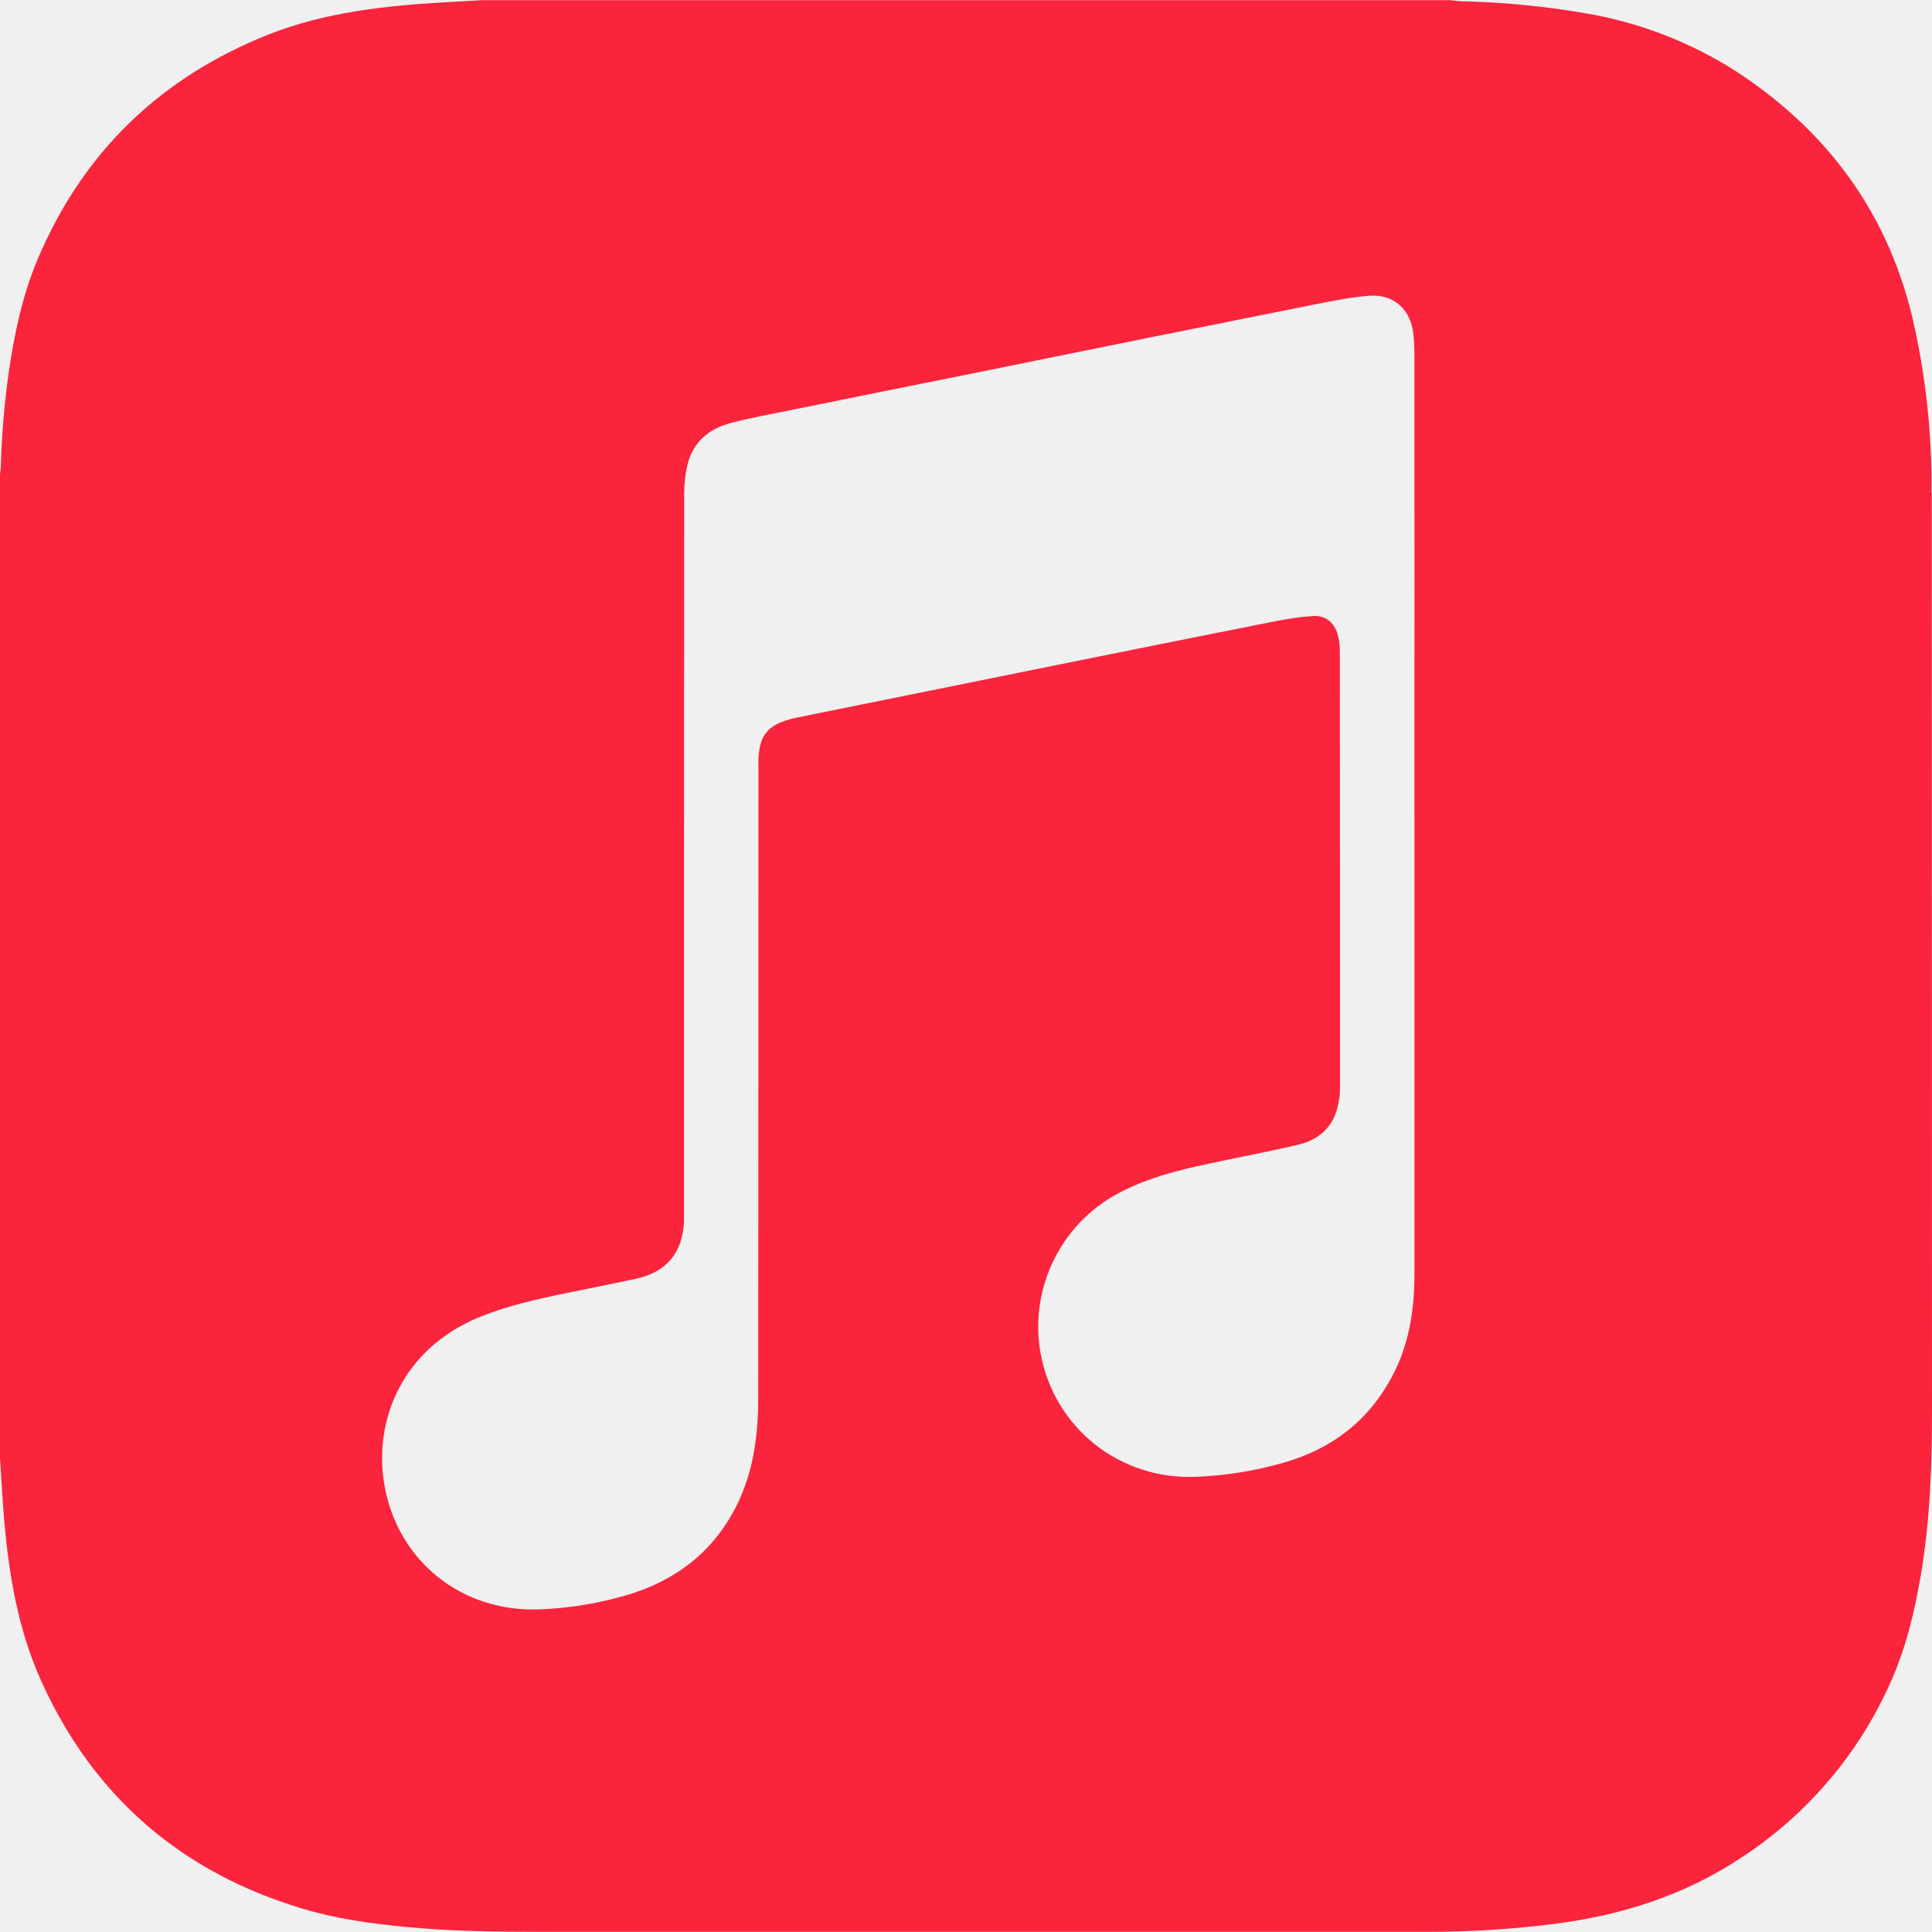
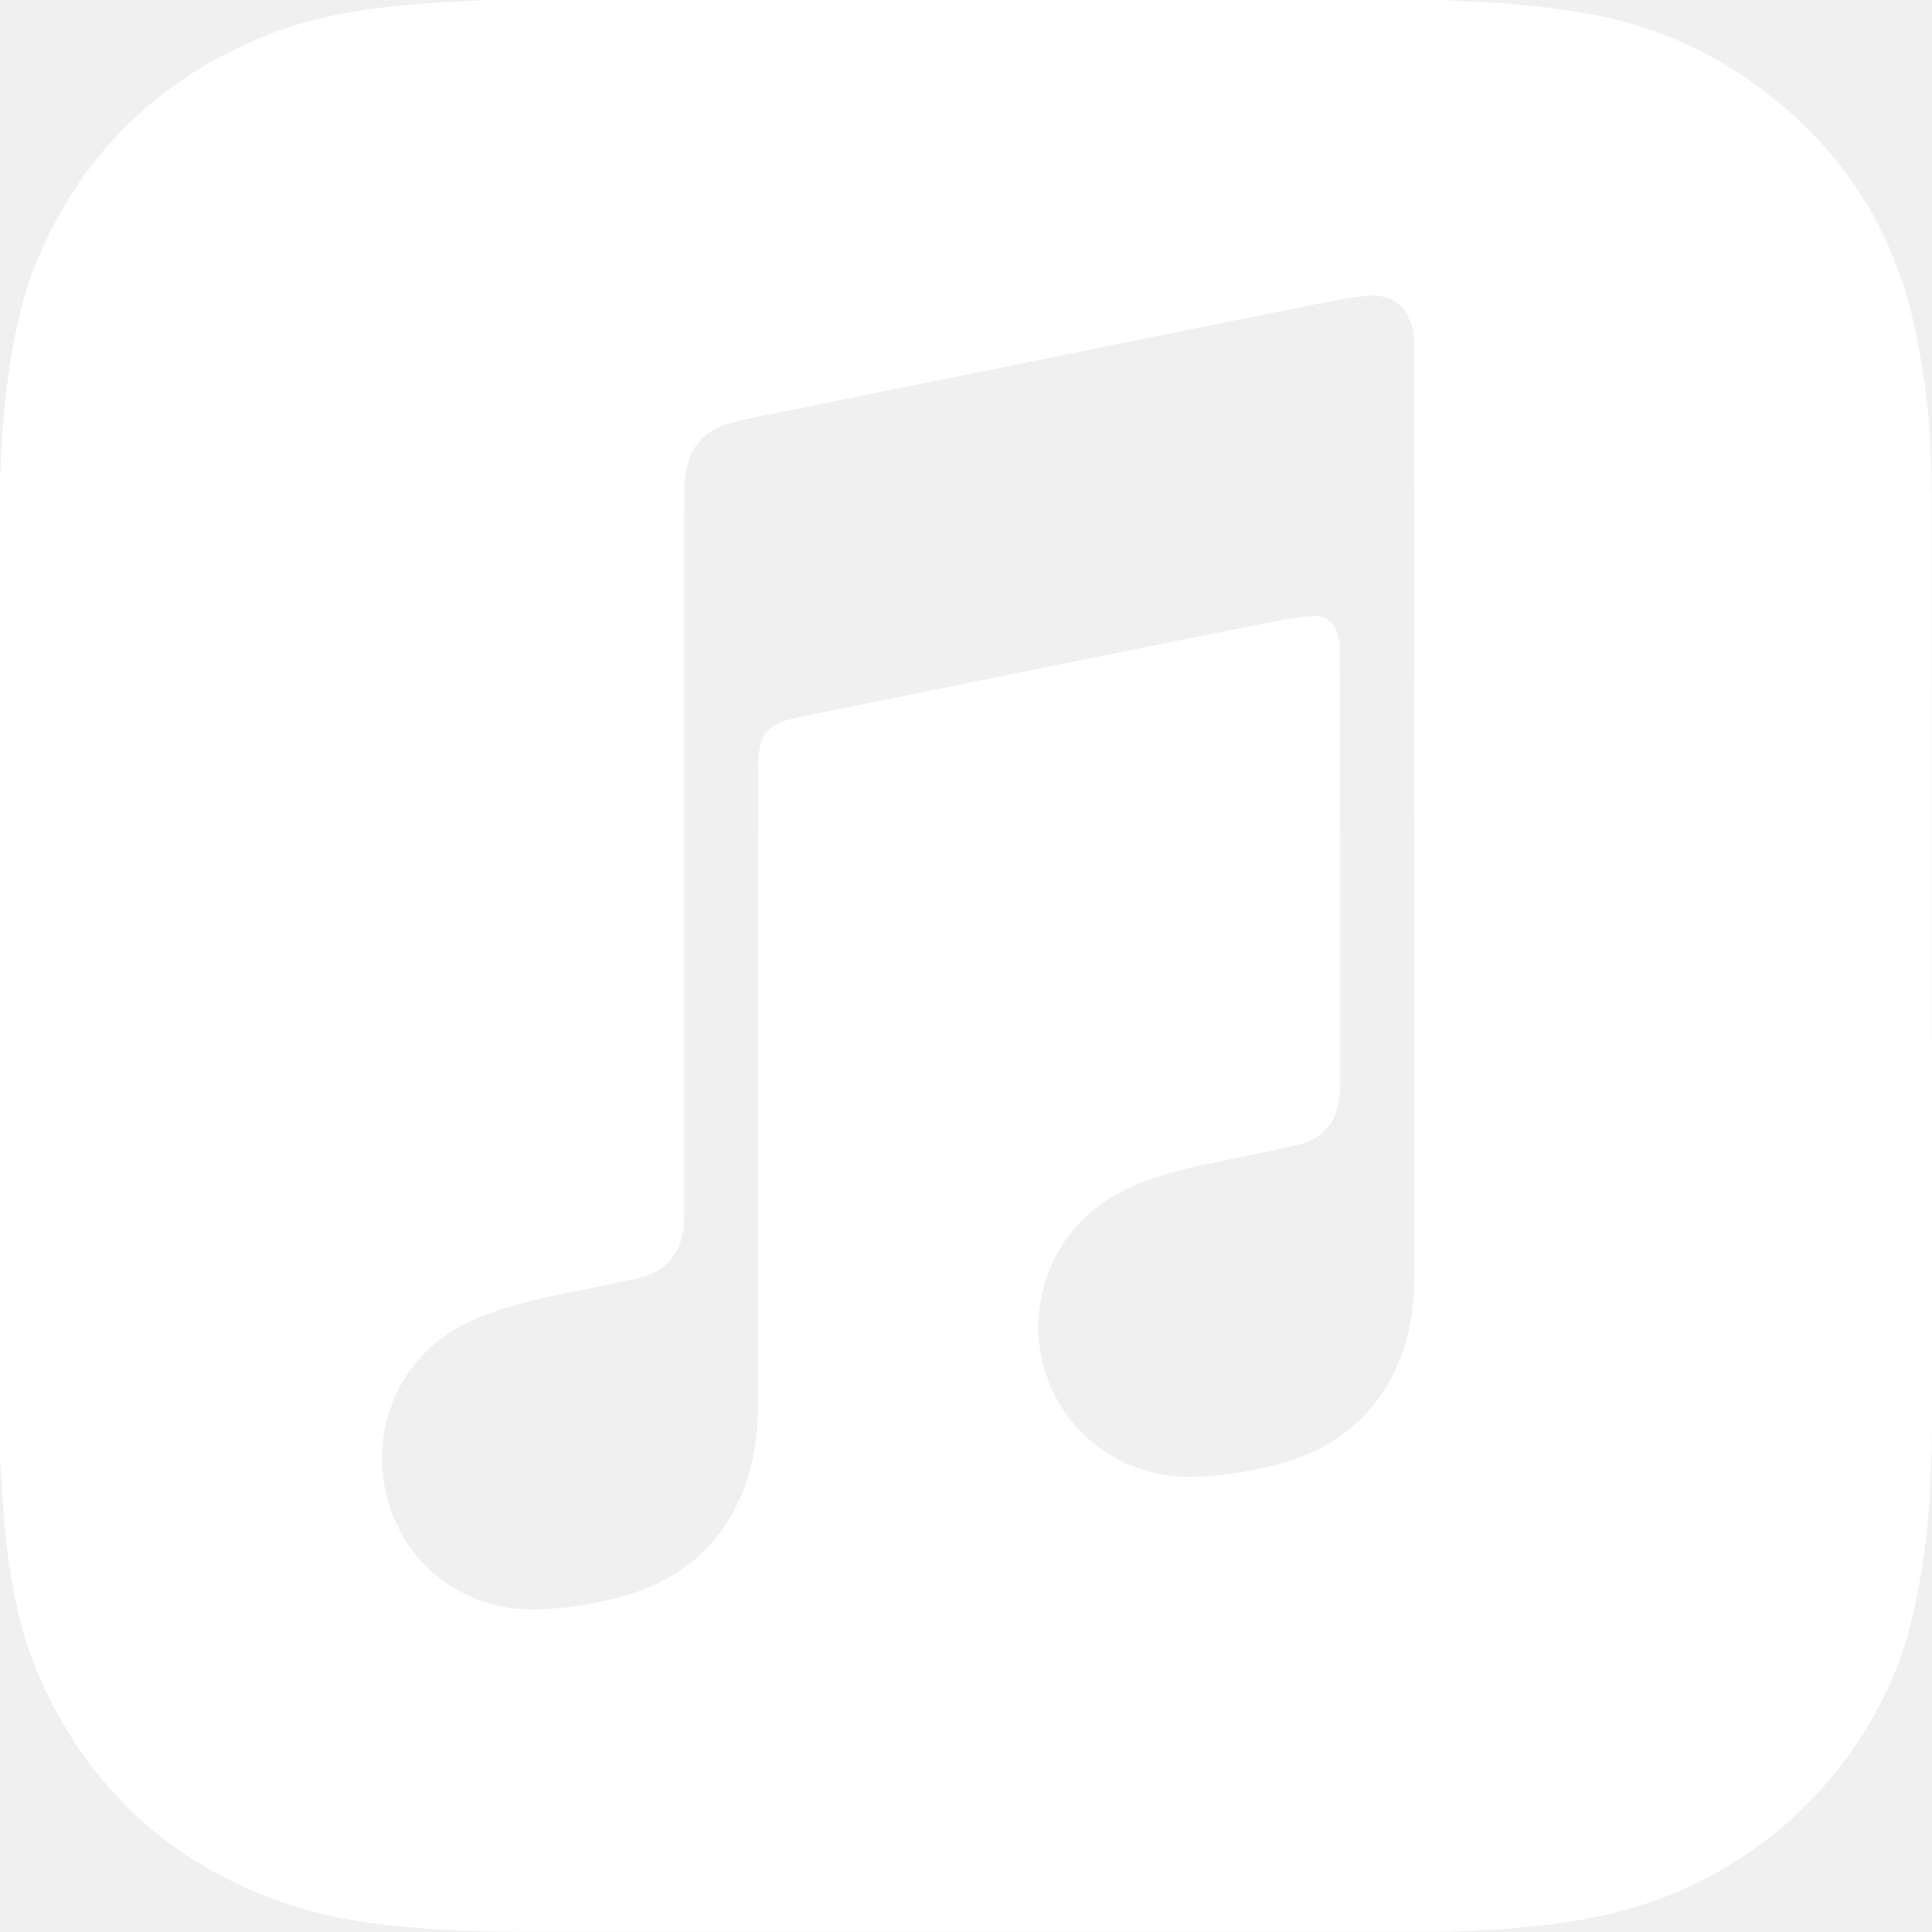
- <svg xmlns="http://www.w3.org/2000/svg" fill="#FA243C" role="img" viewBox="0 0 24 24">
+ <svg xmlns="http://www.w3.org/2000/svg" fill="#FFFFFF" role="img" viewBox="0 0 24 24">
  <path d="M23.994 6.124a9.23 9.23 0 00-.24-2.19c-.317-1.31-1.062-2.31-2.18-3.043a5.022 5.022 0 00-1.877-.726 10.496 10.496 0 00-1.564-.15c-.04-.003-.083-.01-.124-.013H5.986c-.152.01-.303.017-.455.026-.747.043-1.49.123-2.193.4-1.336.53-2.3 1.452-2.865 2.78-.192.448-.292.925-.363 1.408-.056.392-.088.785-.1 1.18 0 .032-.007.062-.01.093v12.223c.01.14.017.283.027.424.05.815.154 1.624.497 2.373.65 1.42 1.738 2.353 3.234 2.801.42.127.856.187 1.293.228.555.053 1.11.06 1.667.06h11.03a12.5 12.5 0 001.57-.1c.822-.106 1.596-.35 2.295-.81a5.046 5.046 0 001.88-2.207c.186-.42.293-.87.37-1.324.113-.675.138-1.358.137-2.04-.002-3.8 0-7.595-.003-11.393zm-6.423 3.99v5.712c0 .417-.058.827-.244 1.206-.29.59-.76.962-1.388 1.14-.35.1-.706.157-1.07.173-.95.045-1.773-.6-1.943-1.536a1.88 1.88 0 011.038-2.022c.323-.16.67-.25 1.018-.324.378-.082.758-.153 1.134-.24.274-.063.457-.23.51-.516a.904.904 0 00.02-.193c0-1.815 0-3.63-.002-5.443a.725.725 0 00-.026-.185c-.04-.15-.15-.243-.304-.234-.16.01-.318.035-.475.066-.76.15-1.52.303-2.28.456l-2.325.47-1.374.278c-.016.003-.032.01-.048.013-.277.077-.377.203-.39.49-.002.042 0 .086 0 .13-.002 2.602 0 5.204-.003 7.805 0 .42-.047.836-.215 1.227-.278.64-.77 1.04-1.434 1.233-.35.1-.71.16-1.075.172-.96.036-1.755-.6-1.92-1.544-.14-.812.23-1.685 1.154-2.075.357-.15.73-.232 1.108-.31.287-.06.575-.116.86-.177.383-.083.583-.323.6-.714v-.15c0-2.96 0-5.922.002-8.882 0-.123.013-.25.042-.37.07-.285.273-.448.546-.518.255-.066.515-.112.774-.165.733-.15 1.466-.296 2.2-.444l2.27-.46c.67-.134 1.34-.27 2.01-.403.22-.043.442-.088.663-.106.31-.025.523.17.554.482.008.073.012.148.012.223.002 1.91.002 3.822 0 5.732z" />
</svg>
